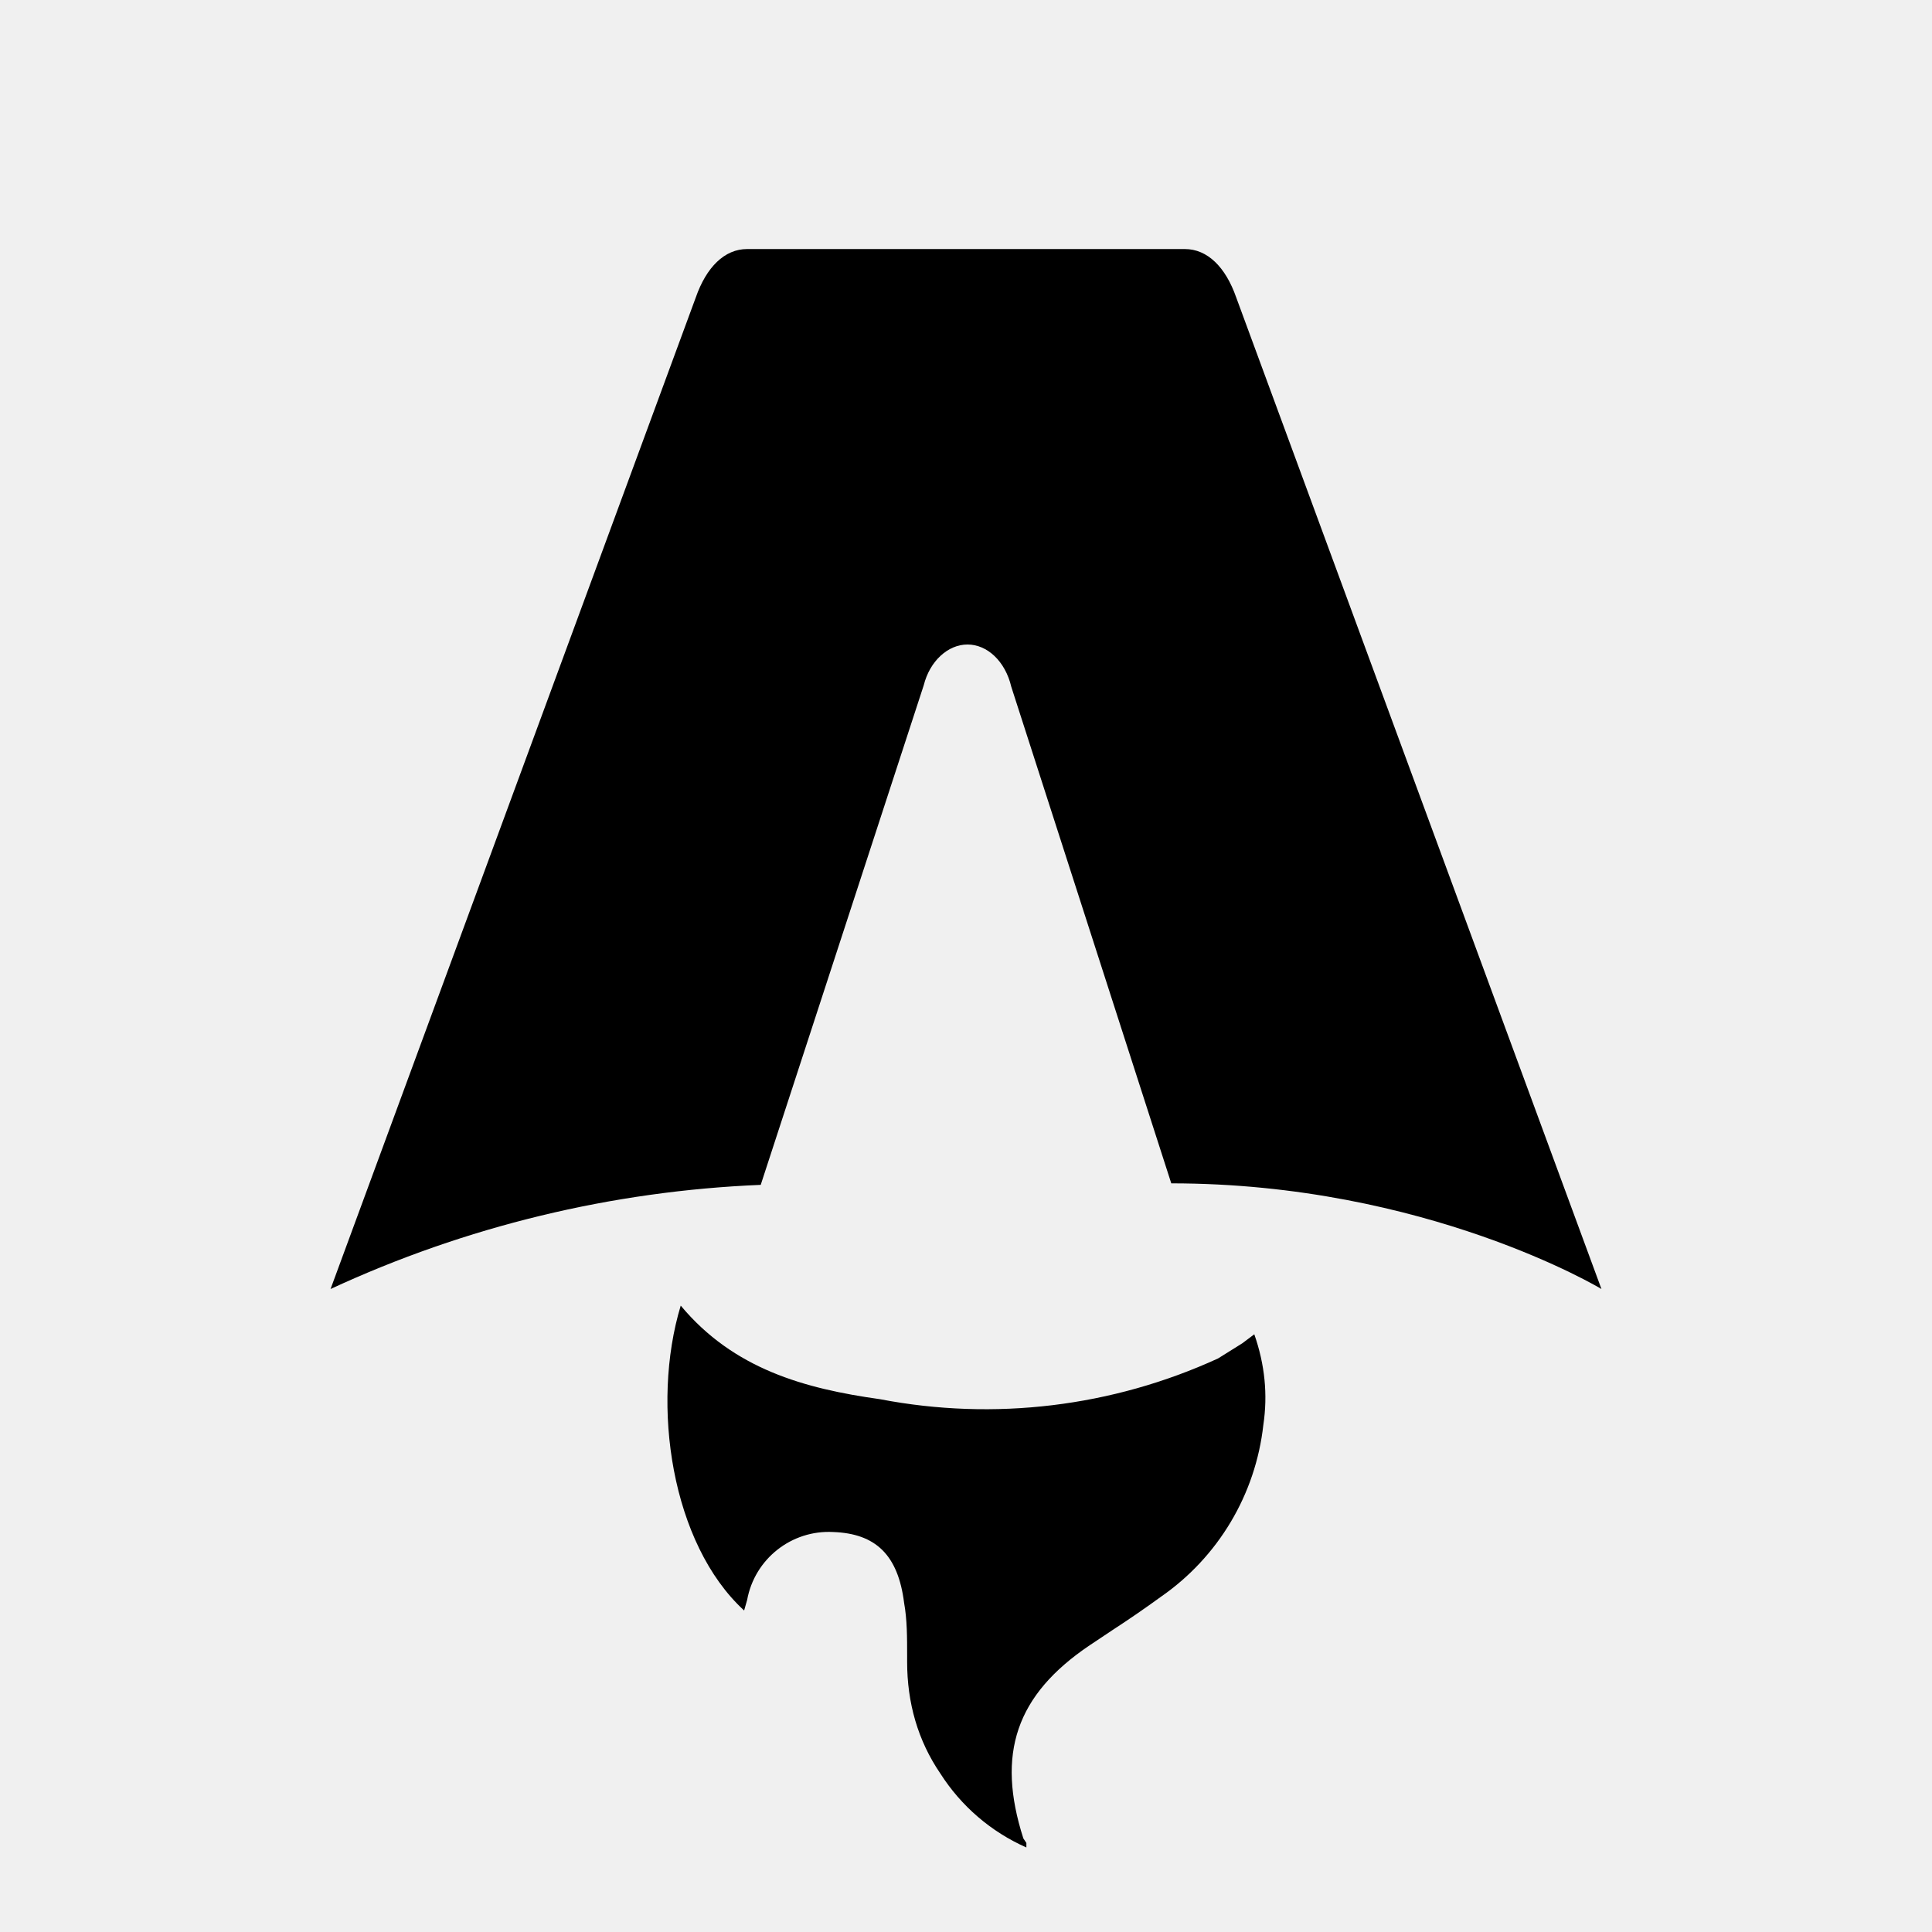
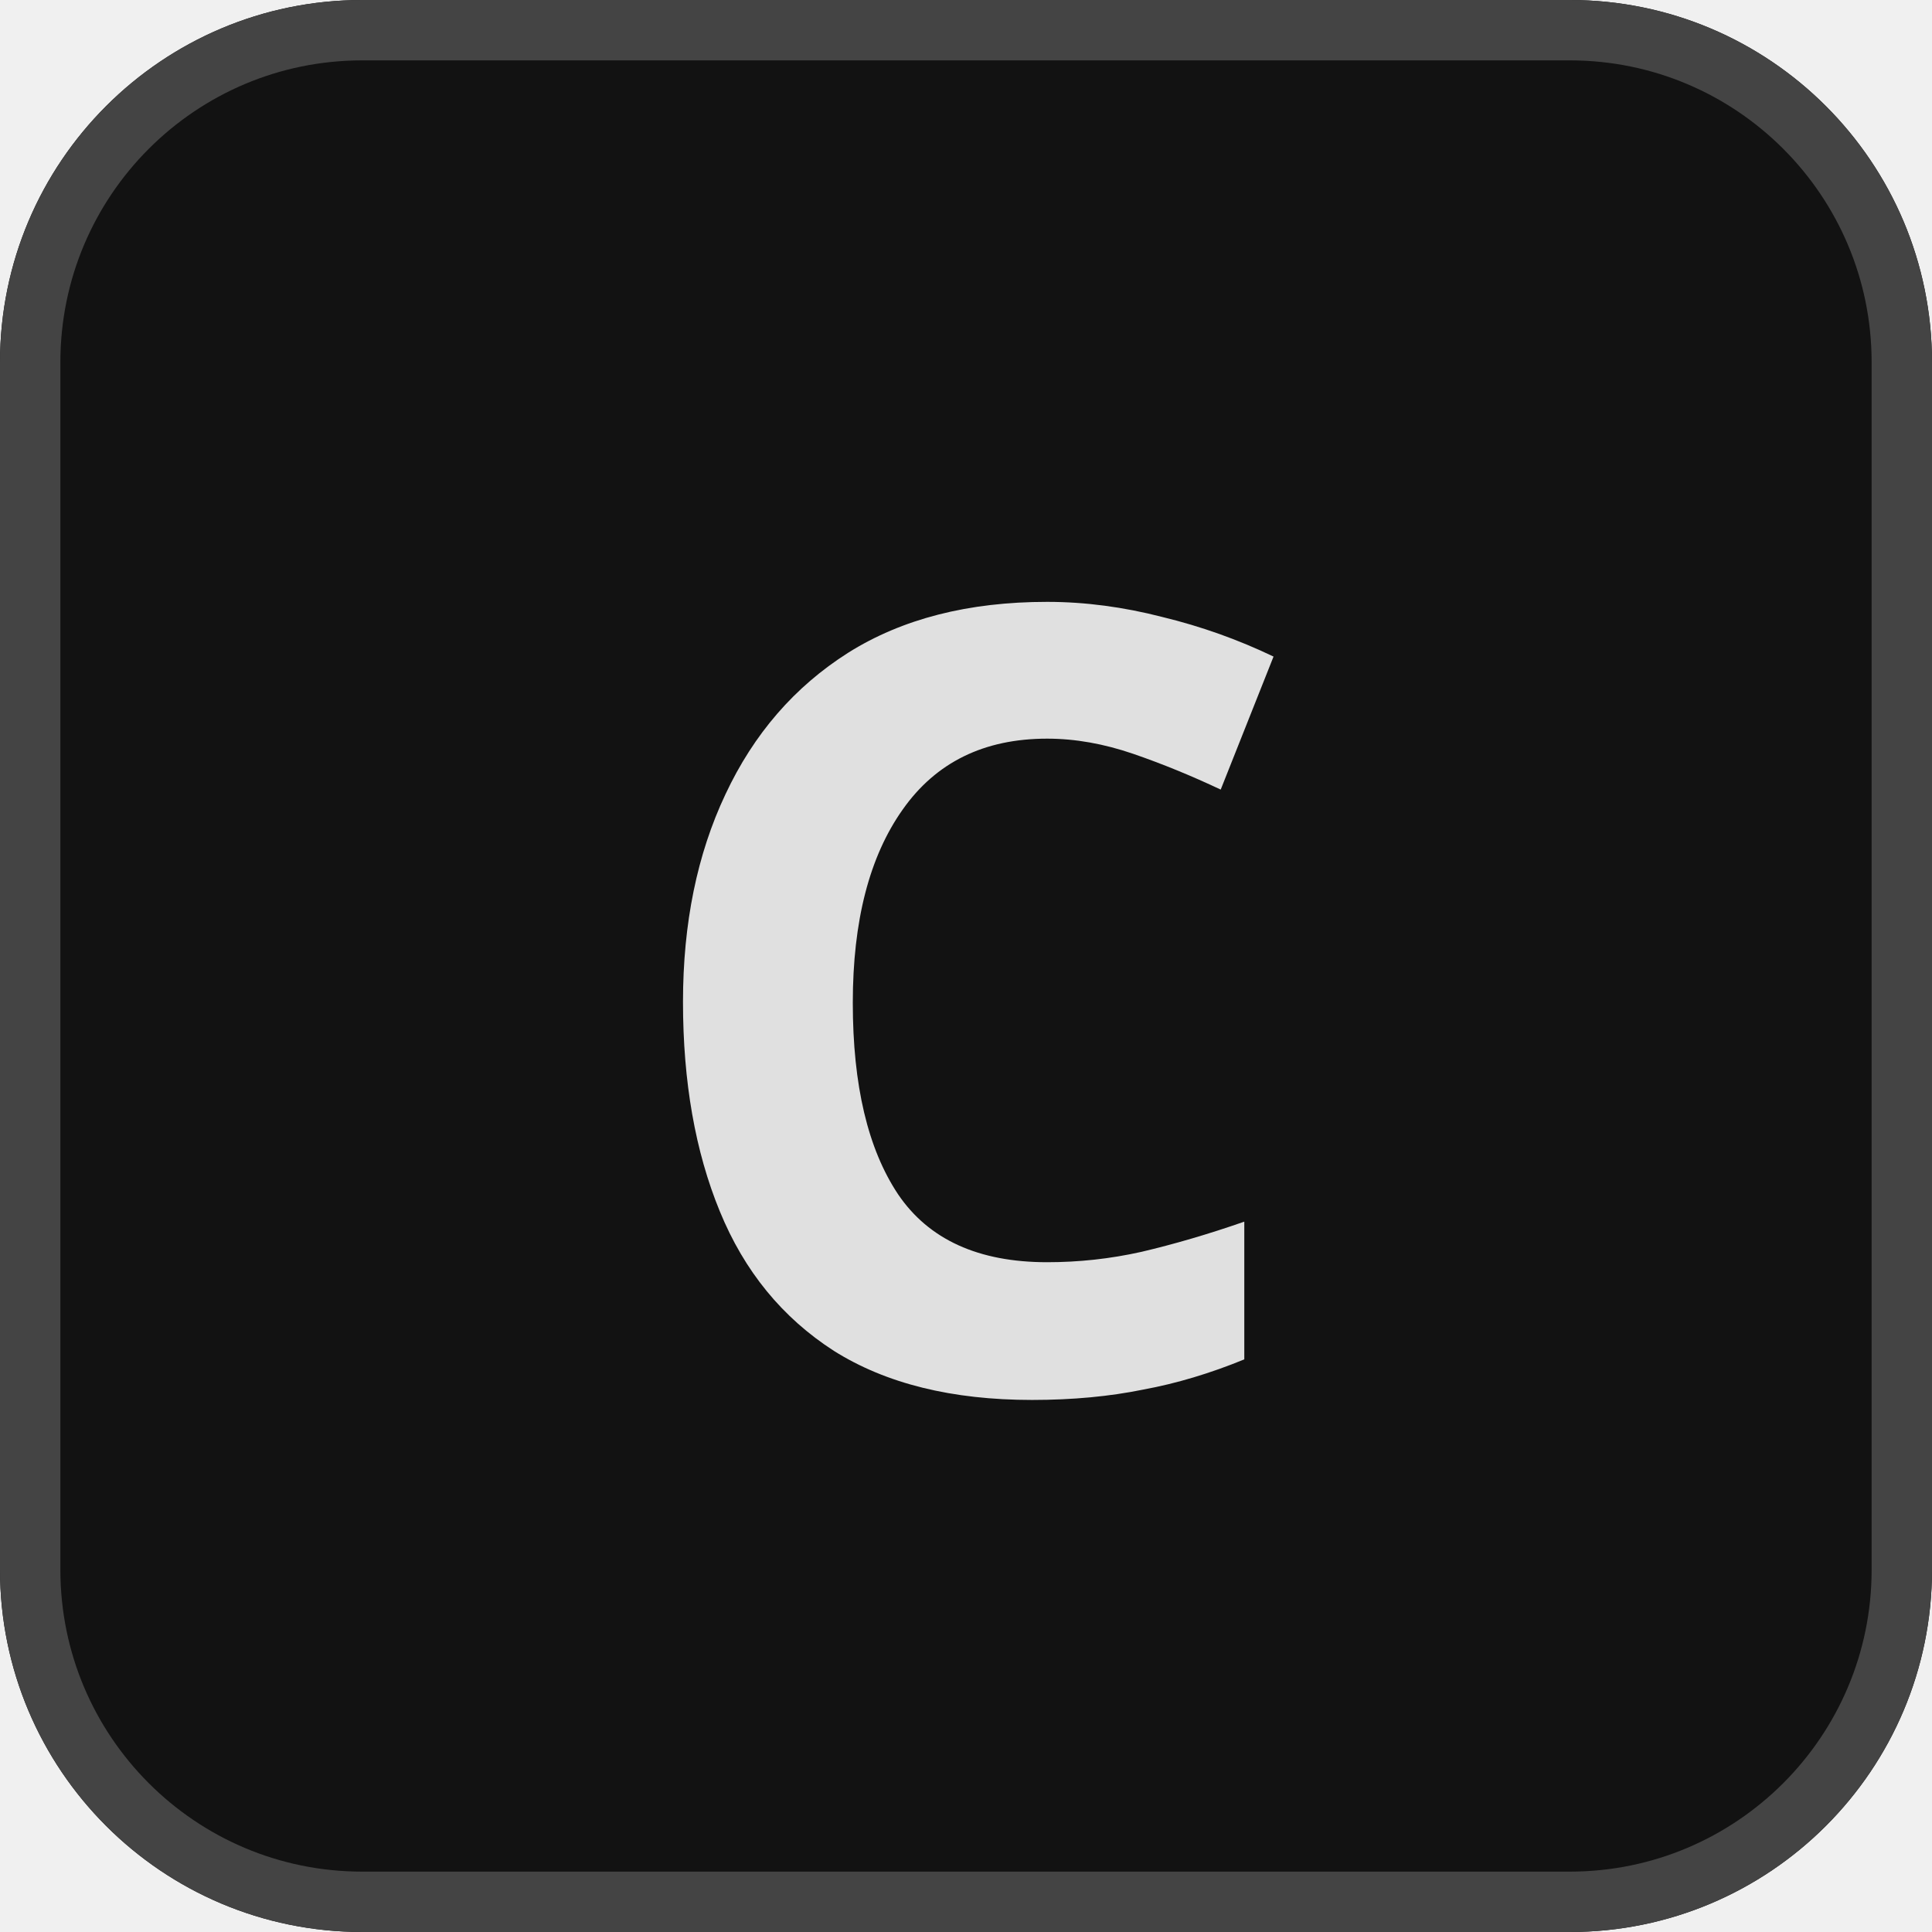
- <svg xmlns="http://www.w3.org/2000/svg" fill="none" viewBox="0 0 128 128">
-   <path d="M50.4 78.5a75.1 75.1 0 0 0-28.5 6.9l24.2-65.7c.7-2 1.9-3.2 3.4-3.2h29c1.5 0 2.7 1.2 3.4 3.2l24.2 65.7s-11.6-7-28.5-7L67 45.5c-.4-1.7-1.6-2.8-2.9-2.8-1.3 0-2.5 1.1-2.9 2.7L50.4 78.5Zm-1.1 28.2Zm-4.2-20.2c-2 6.6-.6 15.8 4.2 20.2a17.5 17.5 0 0 1 .2-.7 5.5 5.5 0 0 1 5.7-4.5c2.8.1 4.3 1.5 4.7 4.7.2 1.1.2 2.3.2 3.5v.4c0 2.7.7 5.2 2.2 7.4a13 13 0 0 0 5.7 4.9v-.3l-.2-.3c-1.8-5.6-.5-9.5 4.4-12.8l1.5-1a73 73 0 0 0 3.2-2.2 16 16 0 0 0 6.8-11.4c.3-2 .1-4-.6-6l-.8.6-1.6 1a37 37 0 0 1-22.4 2.7c-5-.7-9.7-2-13.2-6.2Z" />
-   <style>
-         path { fill: #000; }
-         @media (prefers-color-scheme: dark) {
-             path { fill: #FFF; }
-         }
-     </style>
+ <svg xmlns="http://www.w3.org/2000/svg" viewBox="0 0 32 32" fill="none">
+   <rect width="32" height="32" rx="6" fill="#121212" />
+   <rect x="0.5" y="0.5" width="31" height="31" rx="5.5" stroke="#444444" />
+   <text x="16" y="23" text-anchor="middle" fill="#E0E0E0" font-family="Avenir Next, Segoe UI, system-ui, sans-serif" font-size="18" font-weight="700">C</text>
</svg>
